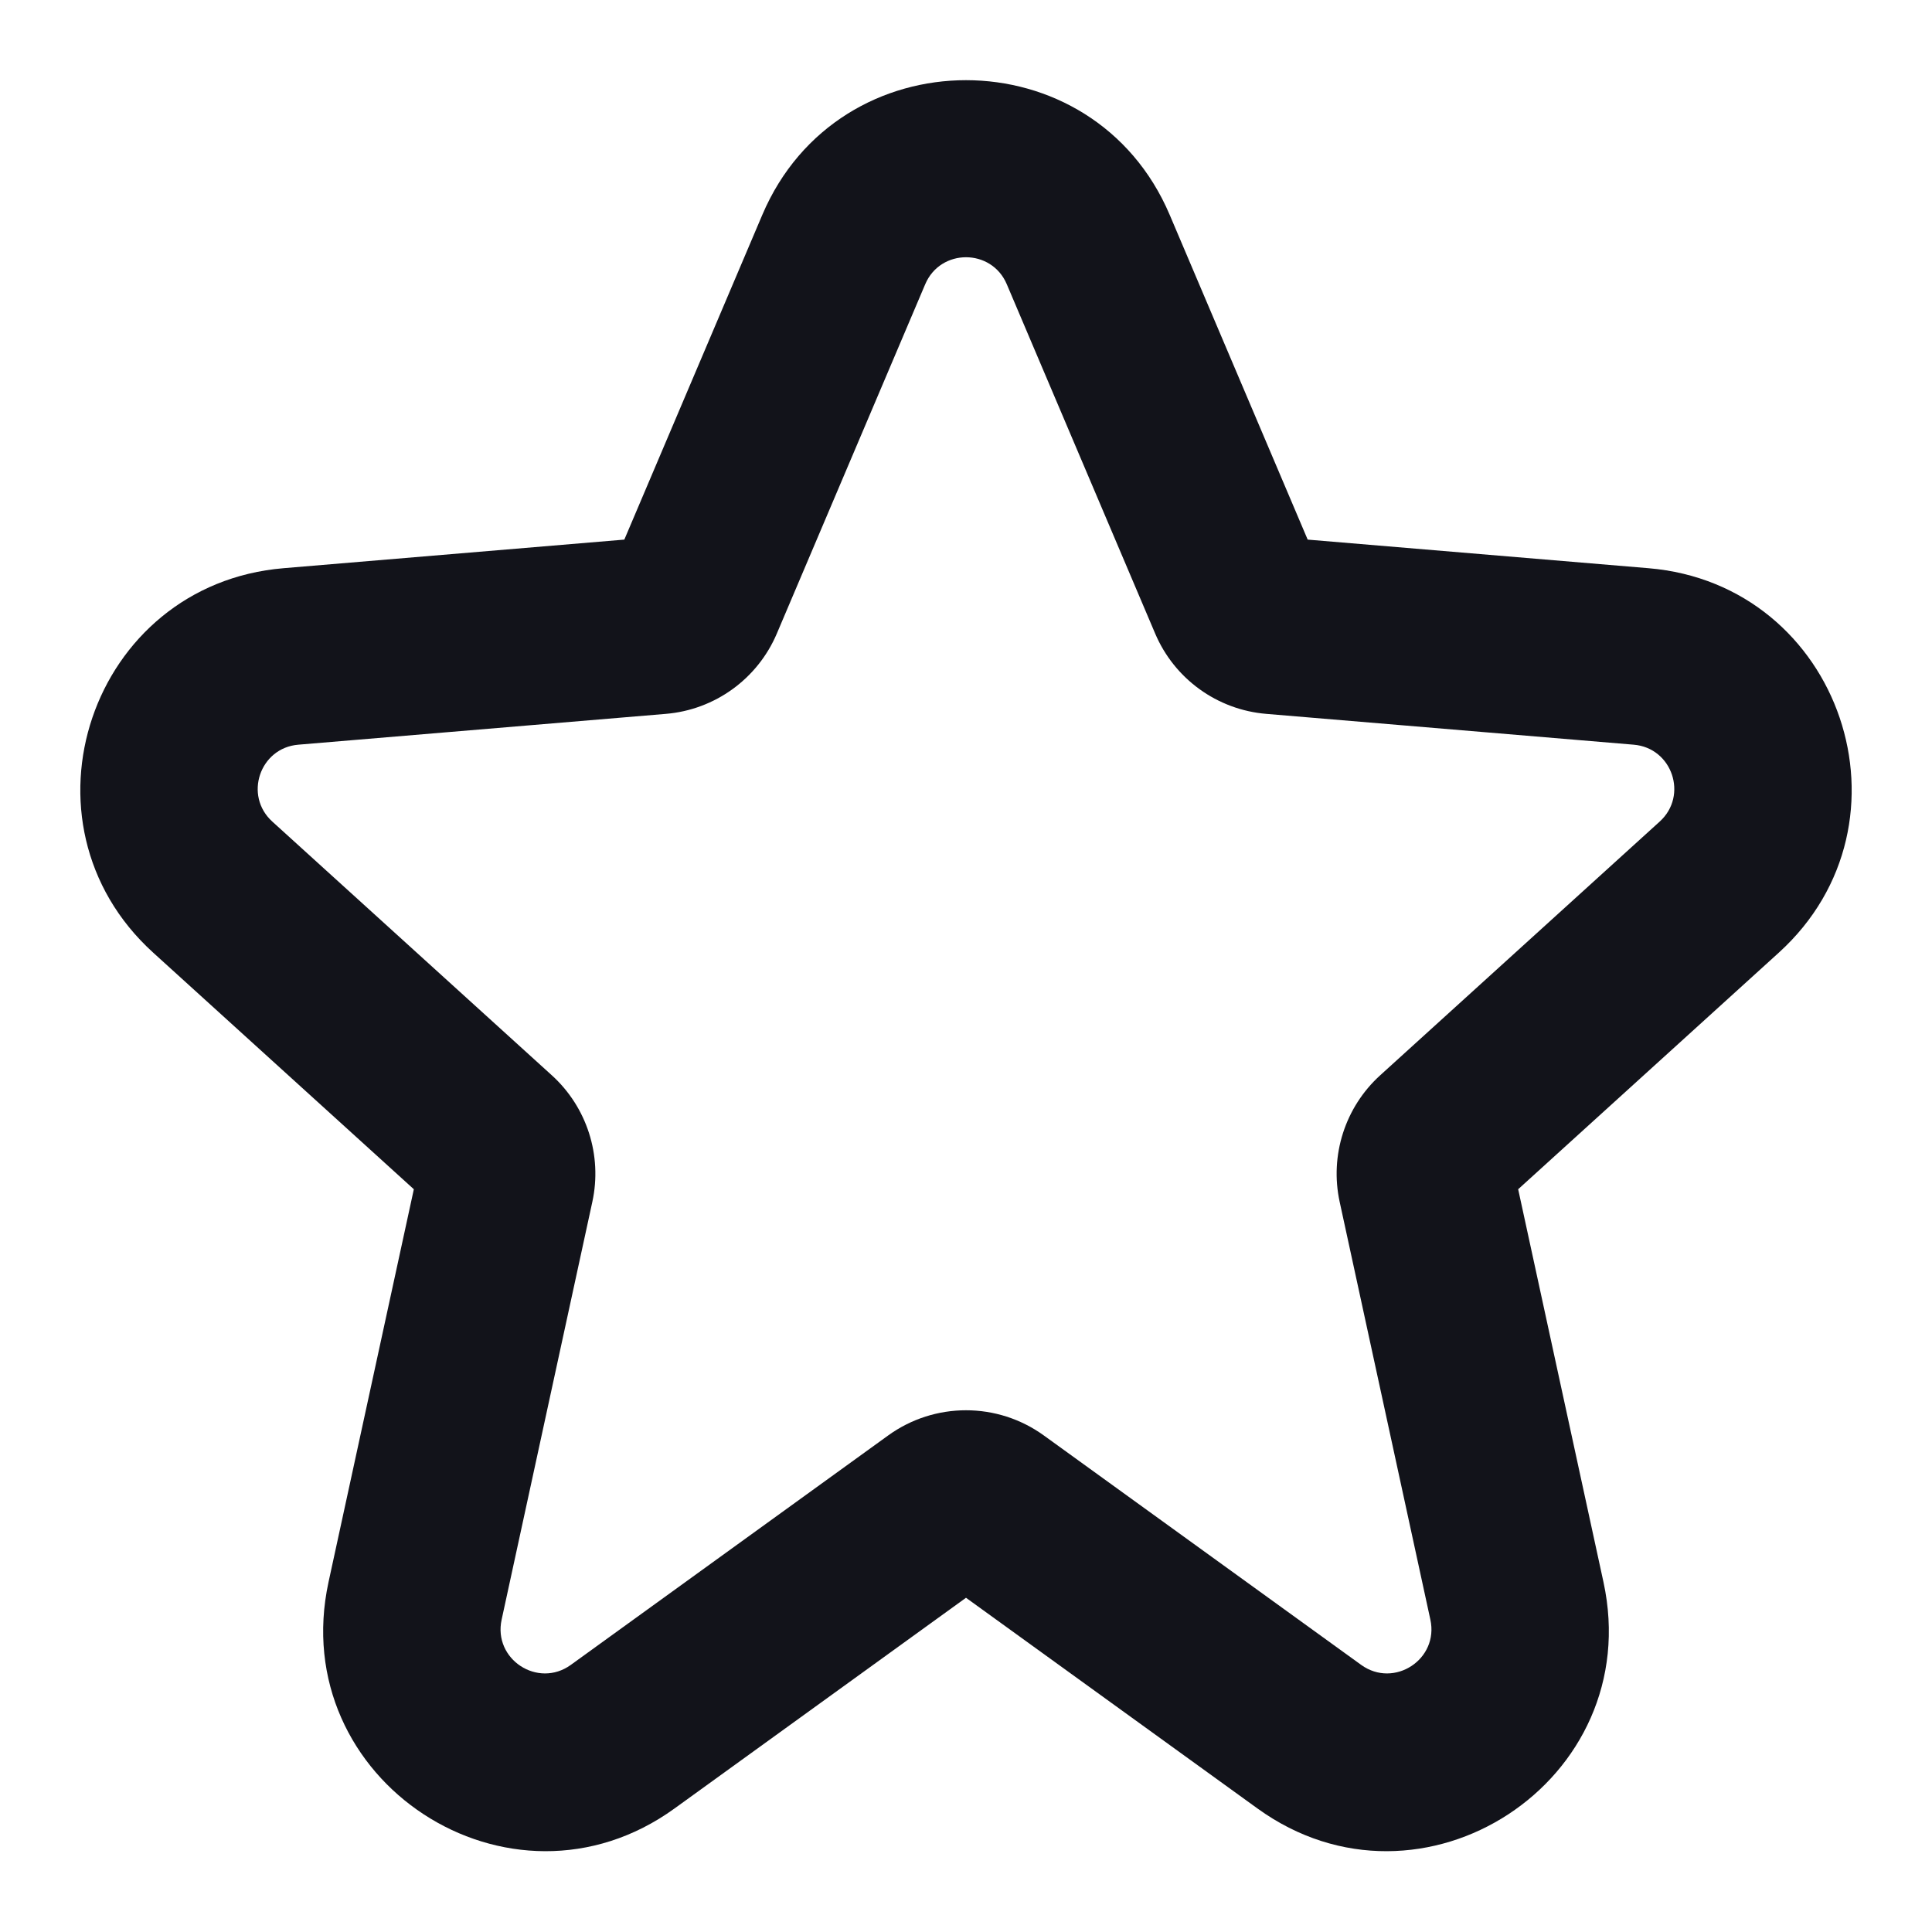
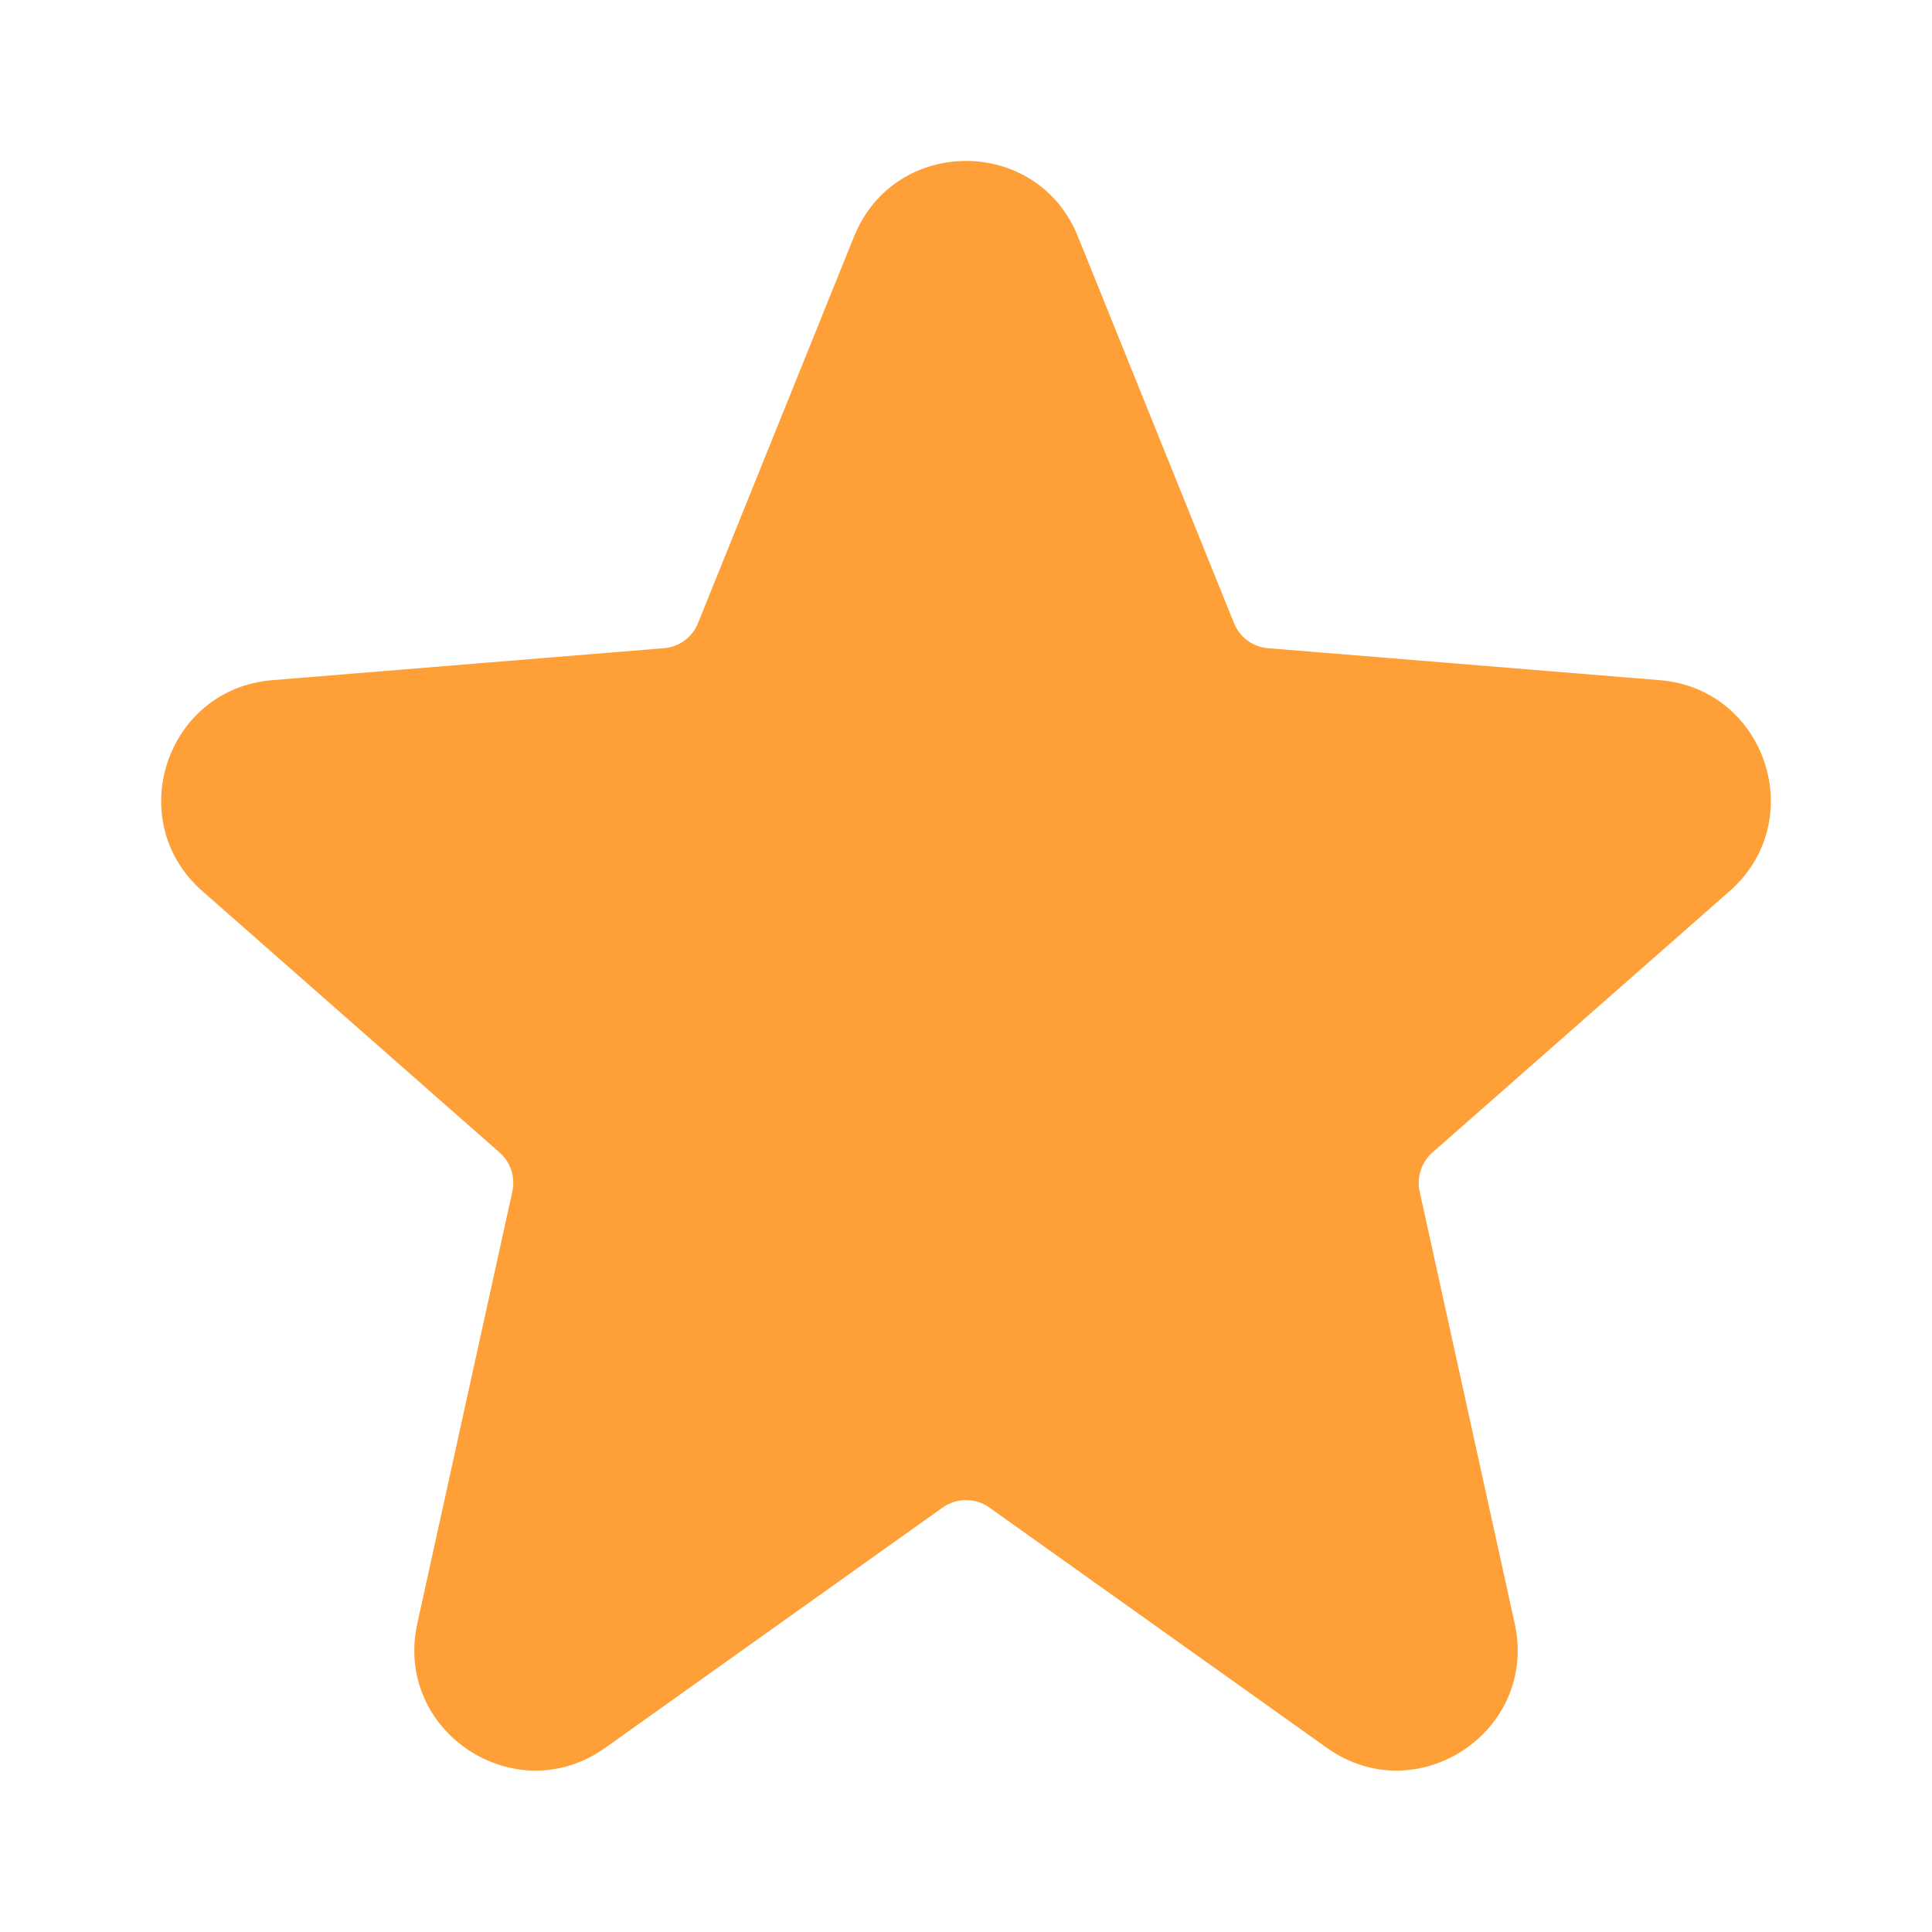
<svg xmlns="http://www.w3.org/2000/svg" width="20" height="20" viewBox="0 0 20 20" fill="none">
-   <path fill-rule="evenodd" clip-rule="evenodd" d="M7.891 2.225C8.681 0.365 11.319 0.365 12.109 2.225L13.537 5.586L17.065 5.882C19.061 6.049 19.897 8.516 18.414 9.862L15.716 12.311L16.599 16.377C17.045 18.432 14.72 19.953 13.017 18.721L10 16.54L6.983 18.721C5.28 19.953 2.955 18.432 3.401 16.377L4.284 12.311L1.586 9.862C0.103 8.516 0.939 6.049 2.935 5.882L6.463 5.586L7.891 2.225ZM10.422 2.942C10.264 2.57 9.736 2.57 9.578 2.942L8.042 6.558C7.843 7.027 7.4 7.348 6.892 7.39L3.088 7.709C2.689 7.742 2.522 8.236 2.819 8.505L5.712 11.131C6.076 11.461 6.236 11.961 6.132 12.441L5.193 16.766C5.103 17.177 5.568 17.481 5.909 17.235L9.194 14.86C9.675 14.512 10.325 14.512 10.806 14.86L14.091 17.235C14.432 17.481 14.897 17.177 14.807 16.766L13.868 12.441C13.764 11.961 13.924 11.461 14.288 11.131L17.181 8.505C17.478 8.236 17.311 7.742 16.912 7.709L13.109 7.39C12.6 7.348 12.157 7.027 11.958 6.558L10.422 2.942Z" fill="#12131A" />
+   <path d="M8.841 2.449C9.262 1.405 10.739 1.405 11.159 2.449L12.774 6.45C12.833 6.597 12.969 6.697 13.126 6.71L17.181 7.041C18.281 7.13 18.734 8.497 17.905 9.225L14.828 11.931C14.714 12.032 14.664 12.186 14.696 12.334L15.68 16.806C15.926 17.924 14.666 18.757 13.735 18.093L10.242 15.606C10.097 15.503 9.903 15.503 9.758 15.606L6.266 18.093C5.334 18.757 4.074 17.924 4.32 16.806L5.304 12.334C5.336 12.186 5.286 12.032 5.172 11.931L2.095 9.225C1.266 8.497 1.719 7.13 2.819 7.041L6.874 6.71C7.031 6.697 7.168 6.597 7.226 6.45L8.841 2.449Z" fill="#FF9F38" />
</svg>
